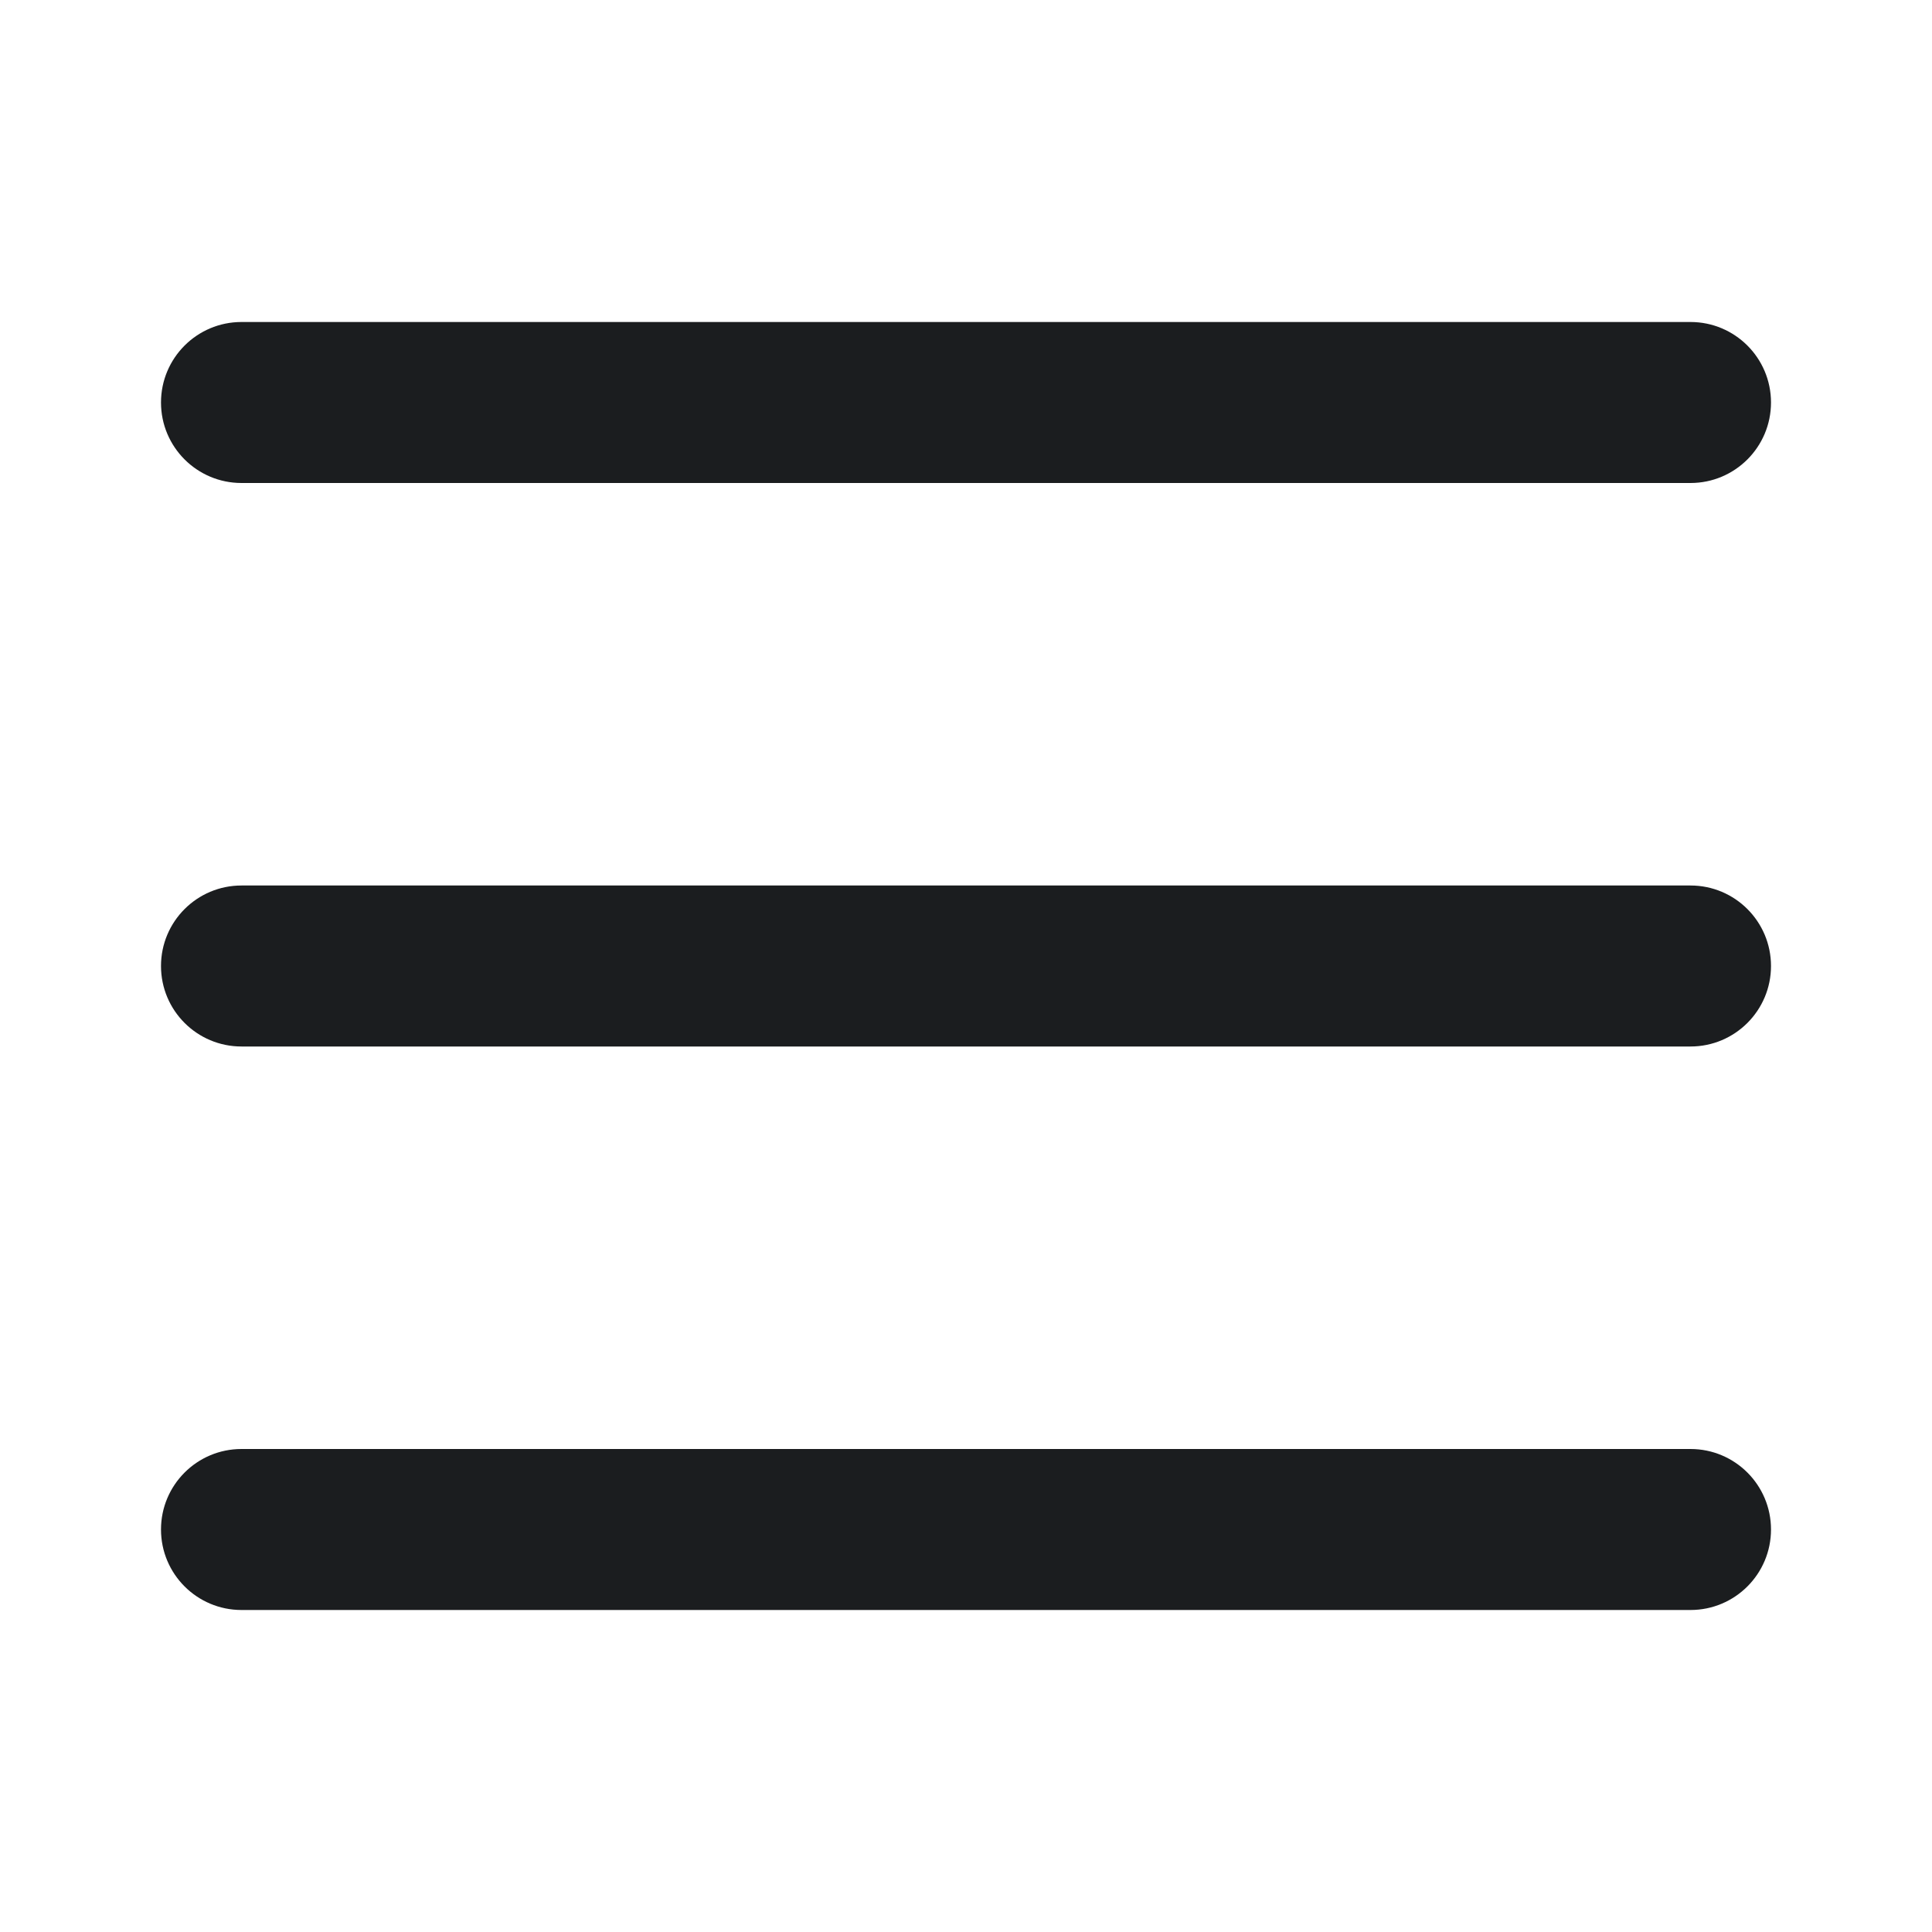
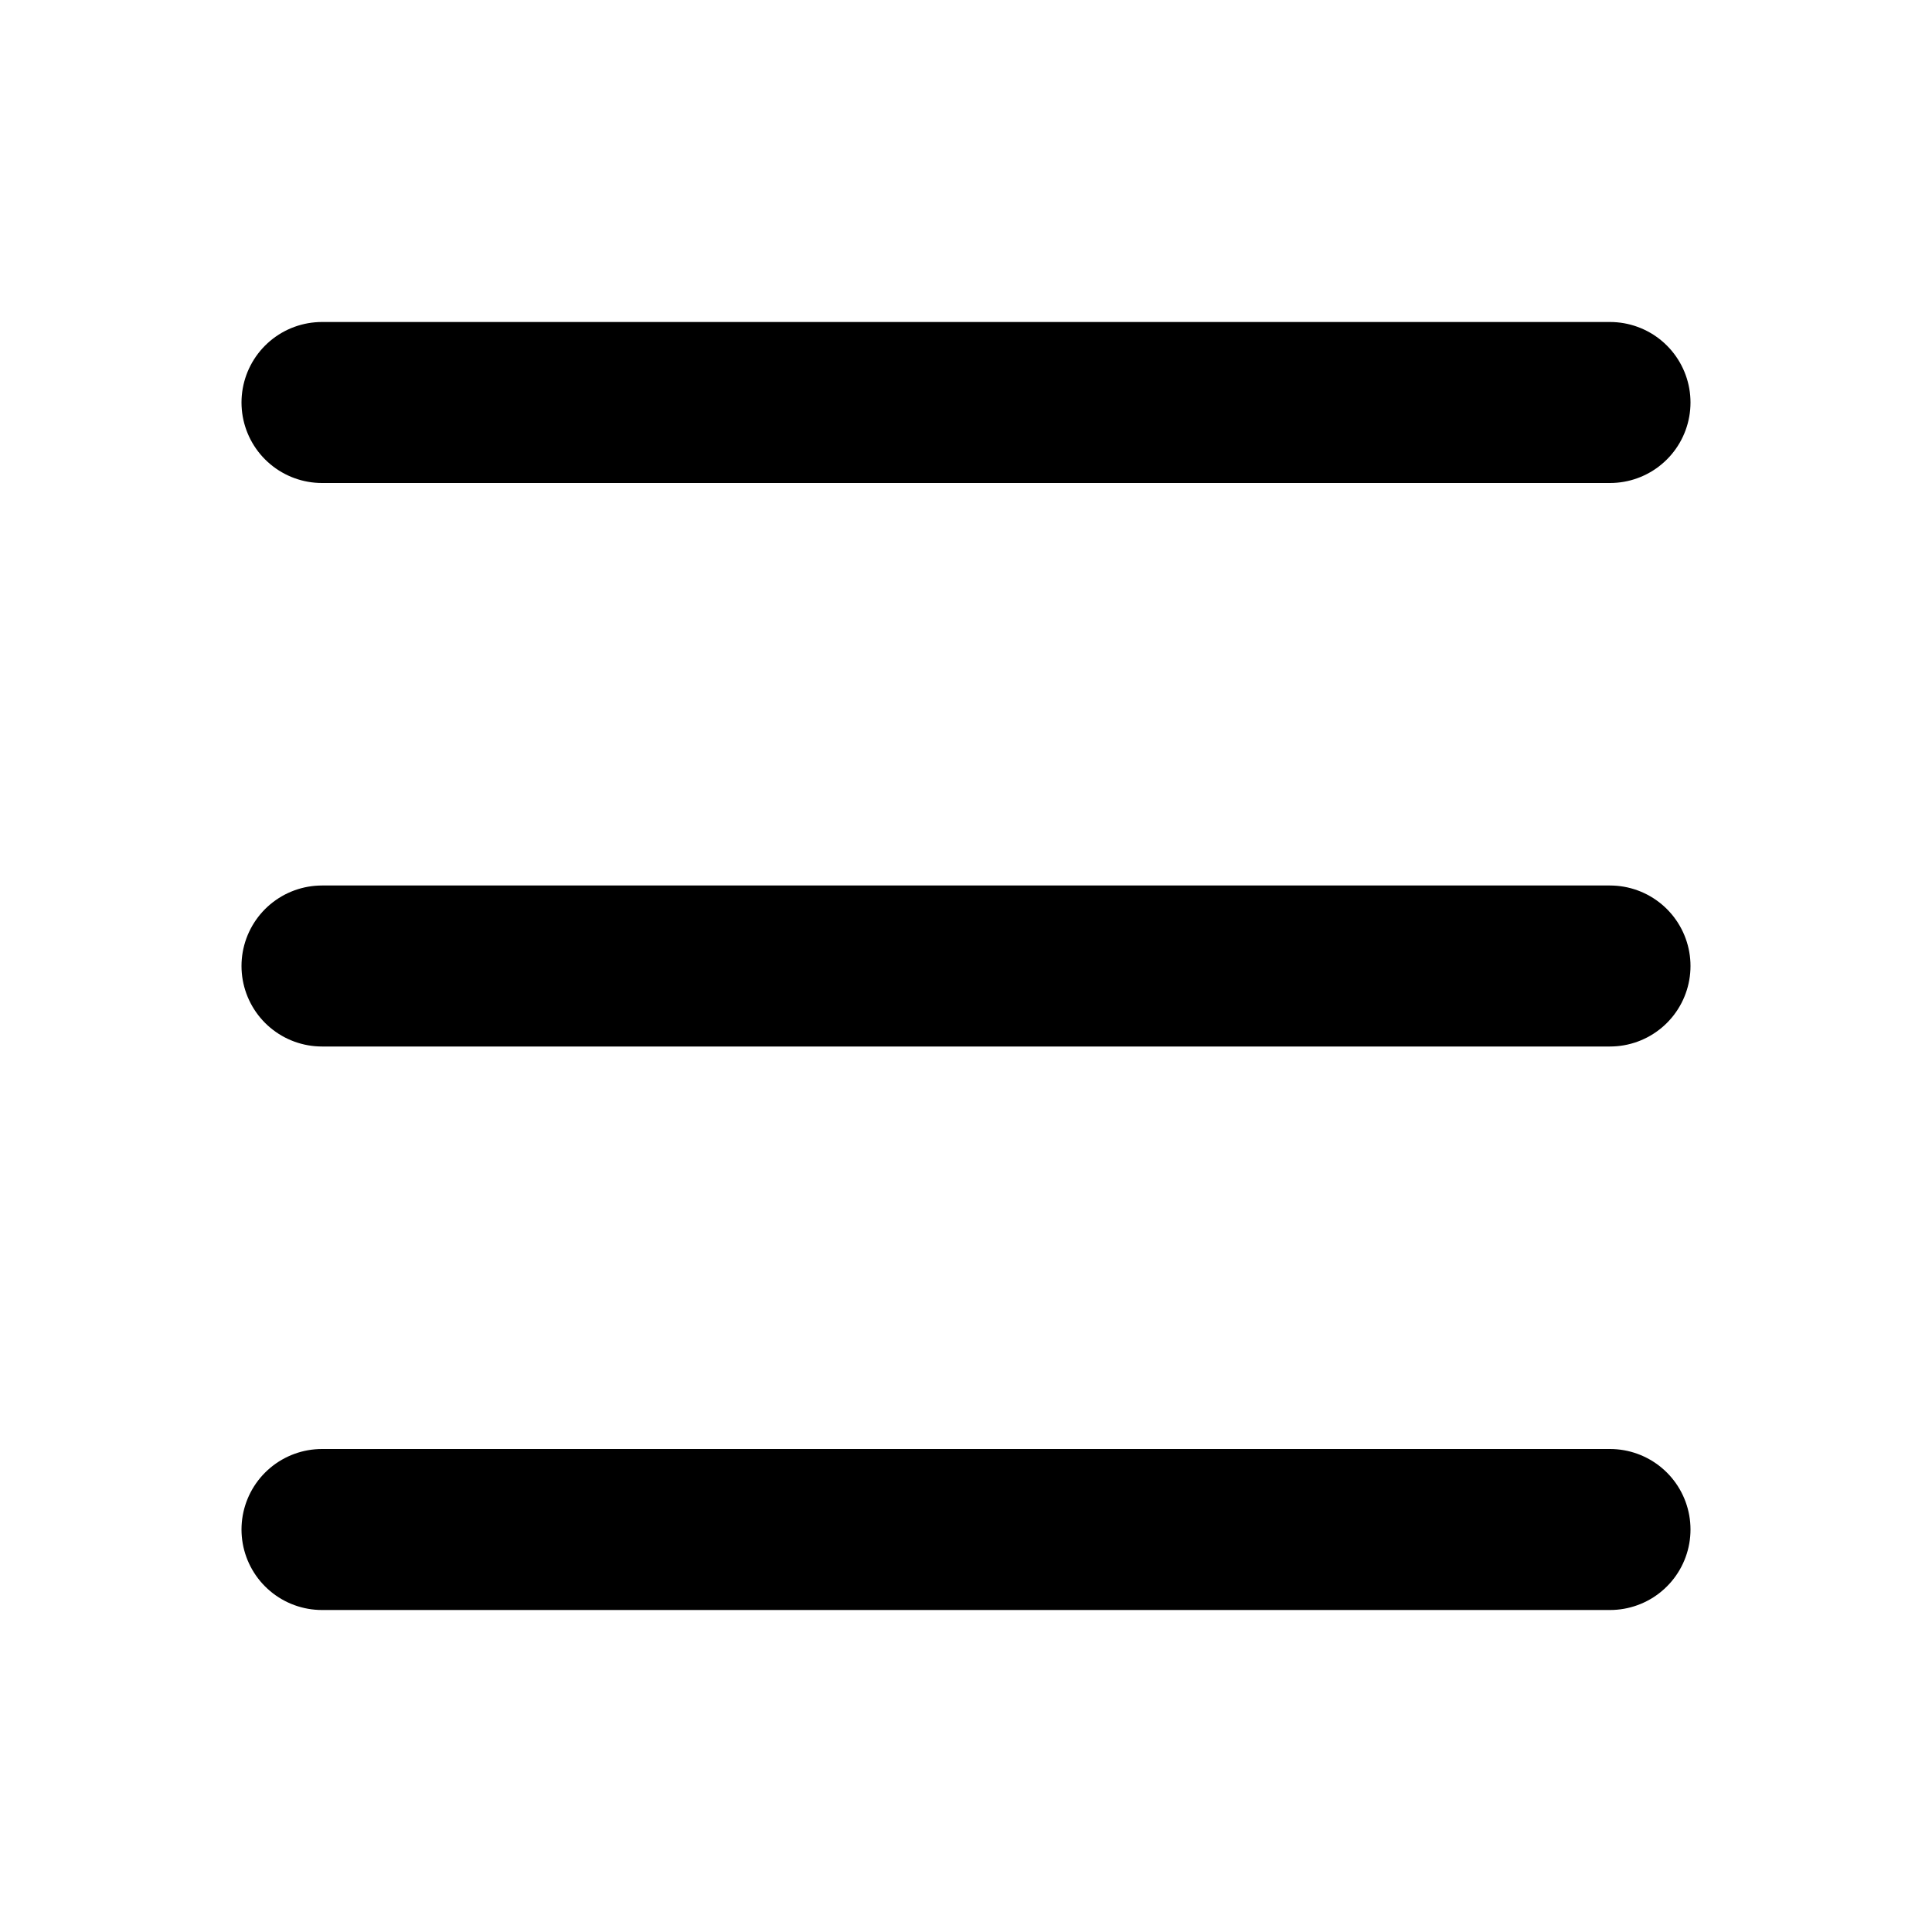
<svg xmlns="http://www.w3.org/2000/svg" width="24" height="24" viewBox="0 0 24 24" fill="none">
-   <rect x="2" y="4" width="20" height="2" rx="1" fill="#1B1D1F" />
-   <rect x="2" y="18" width="20" height="2" rx="1" fill="#1B1D1F" />
-   <rect x="2" y="11" width="20" height="2" rx="1" fill="#1B1D1F" />
+   <path d="M4 5H20" stroke="black" stroke-width="2" stroke-linecap="round" />
+   <path d="M4 12H20" stroke="black" stroke-width="2" stroke-linecap="round" />
+   <path d="M4 19H20" stroke="black" stroke-width="2" stroke-linecap="round" />
</svg>
